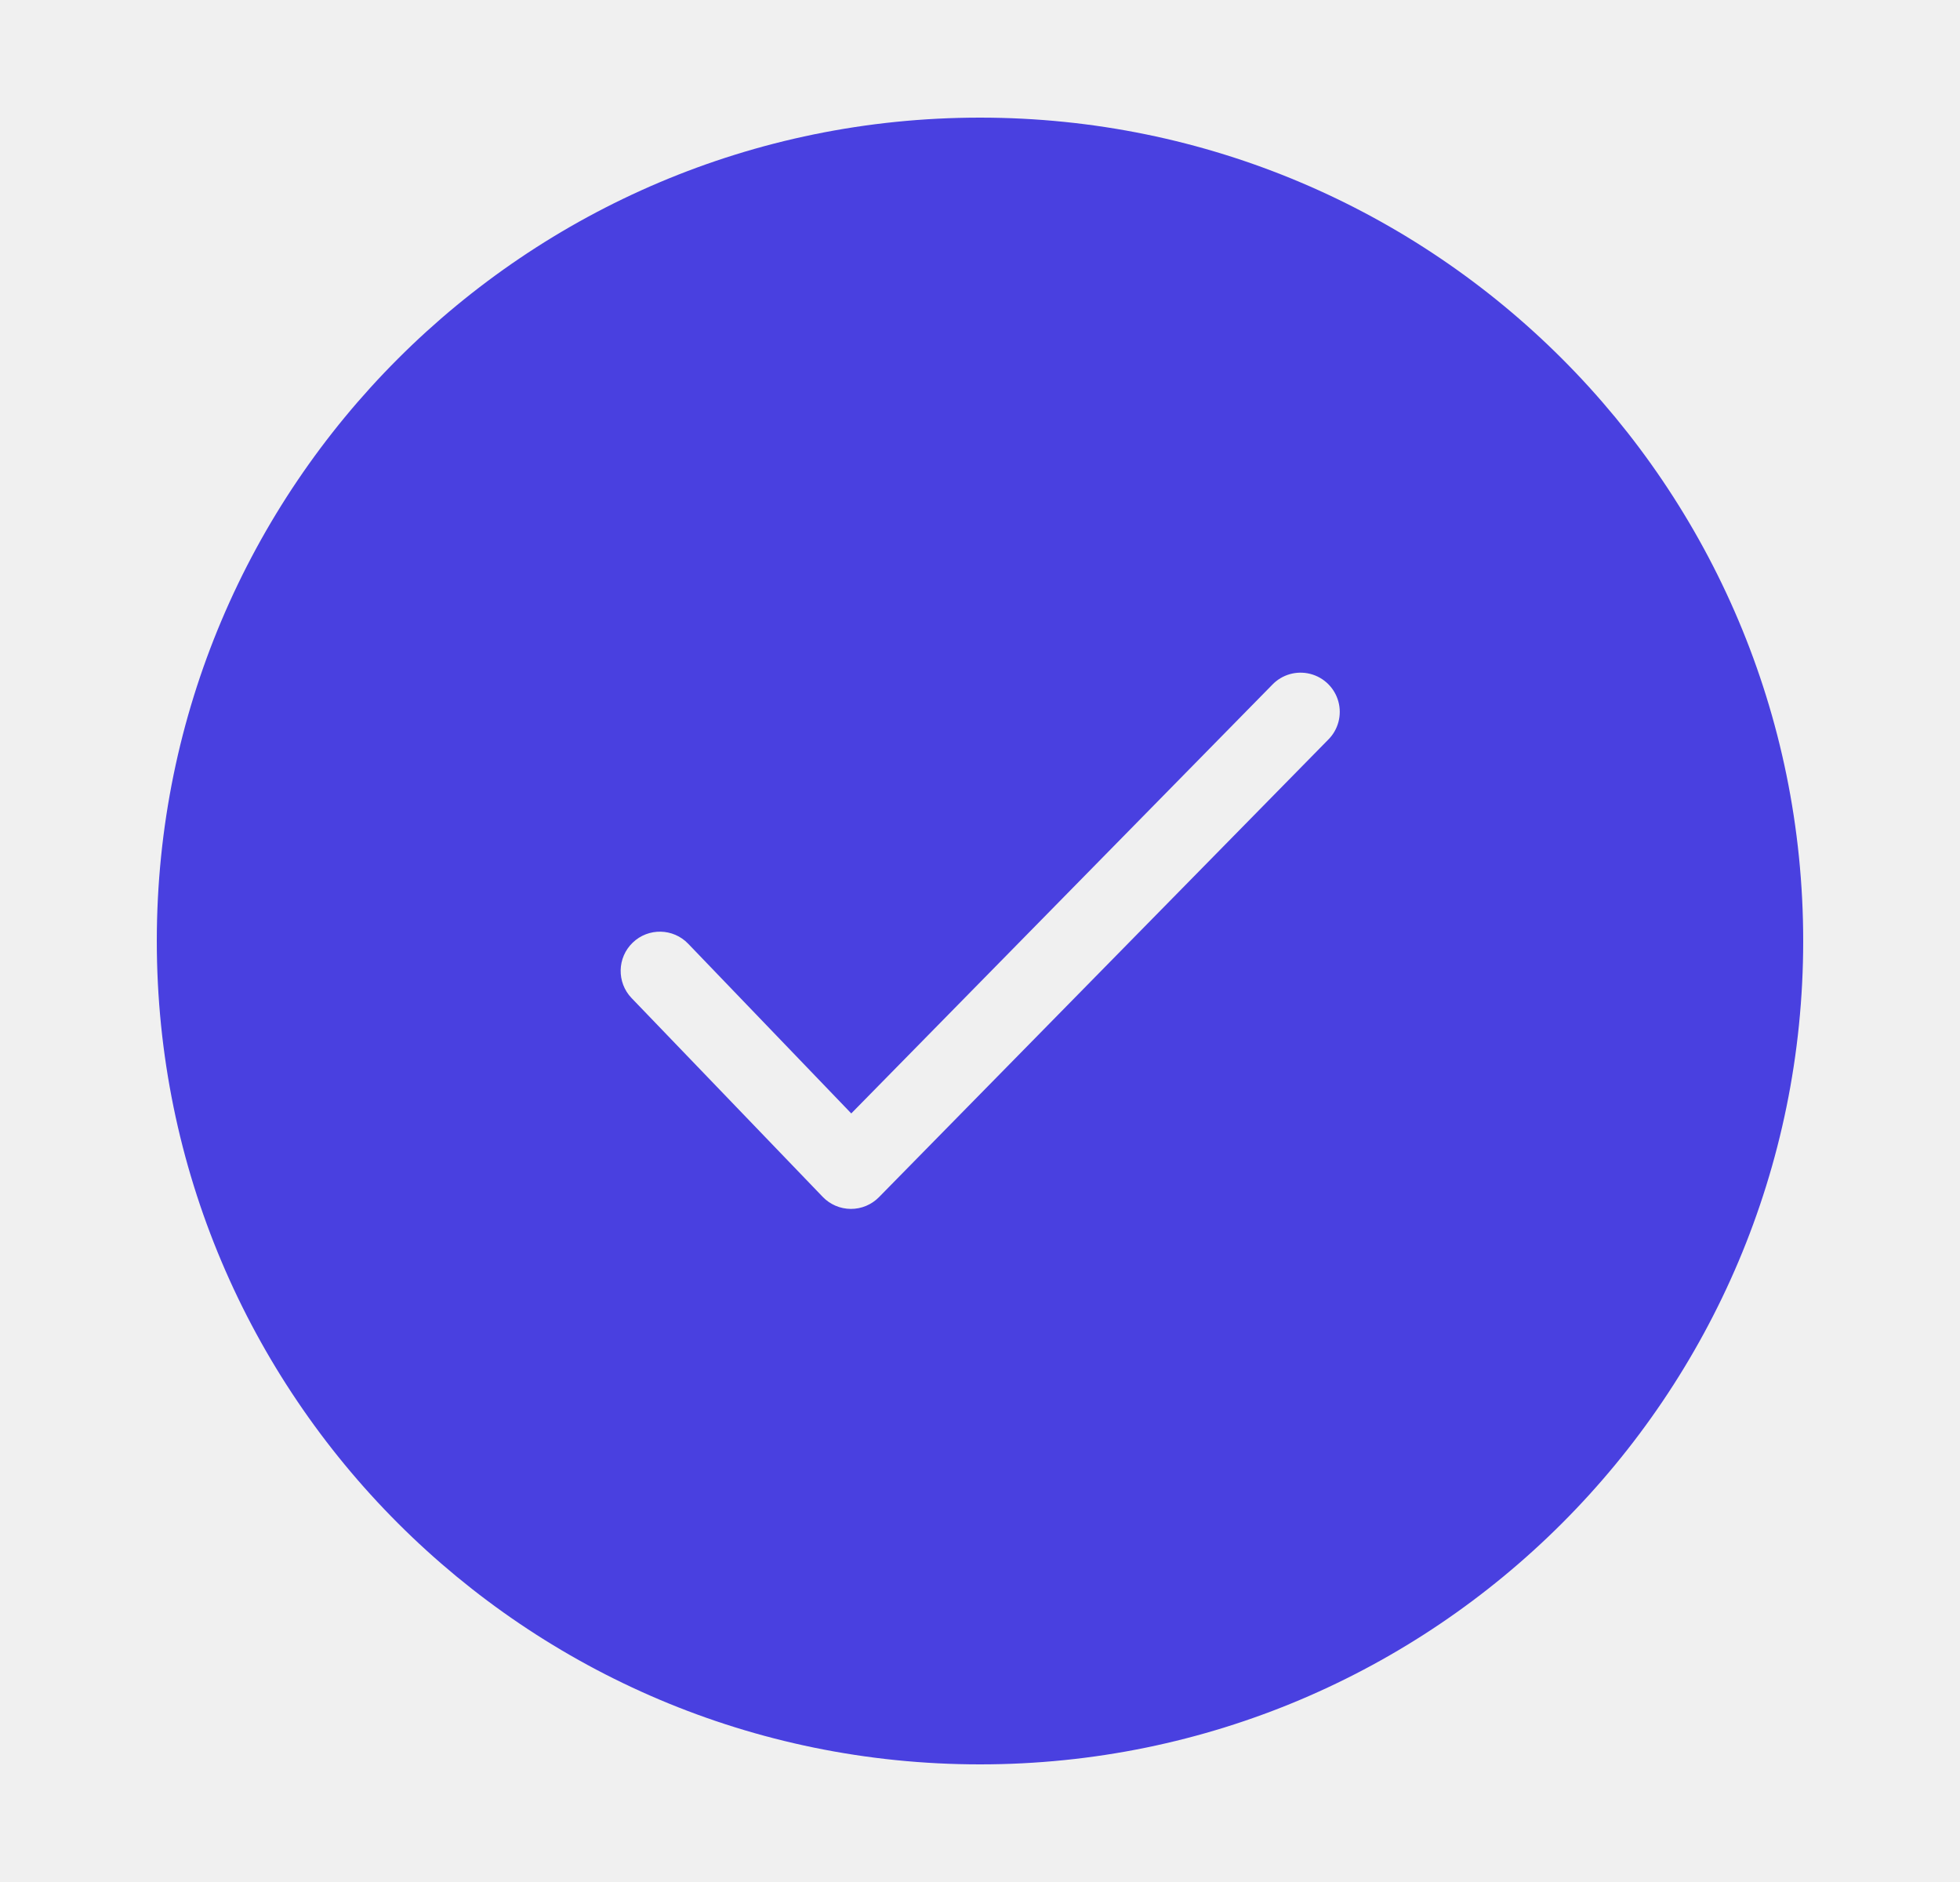
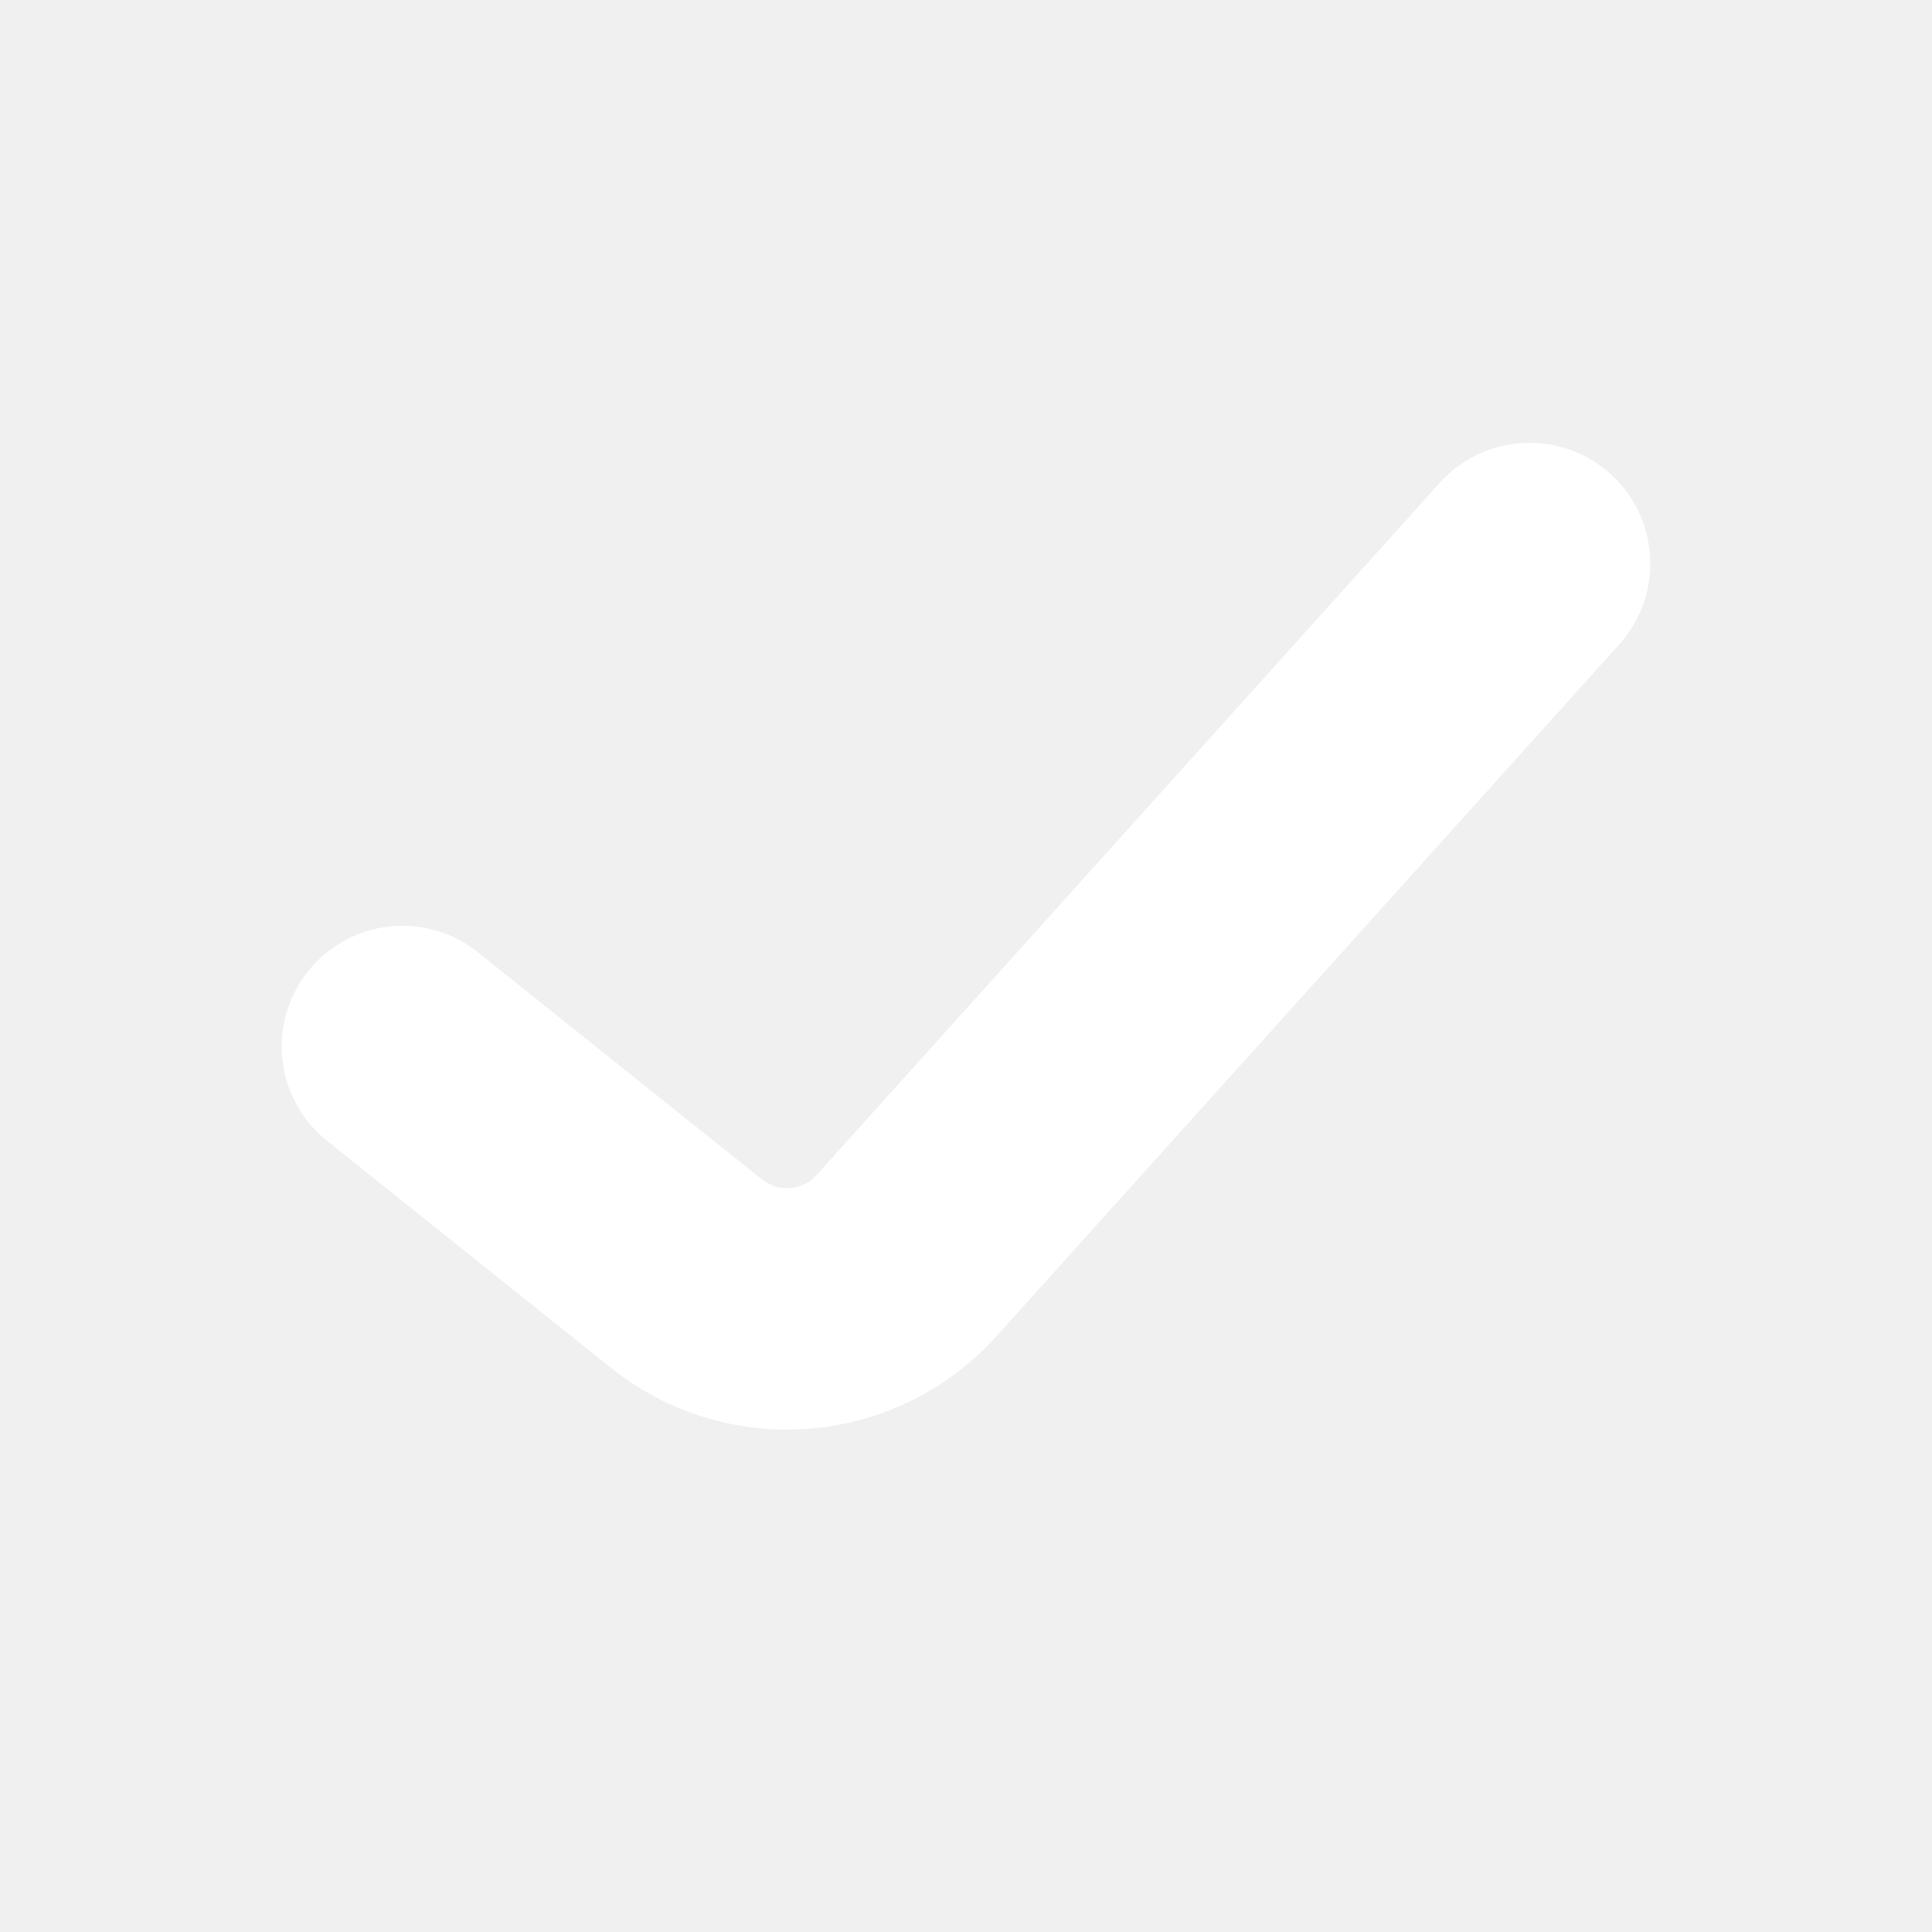
- <svg xmlns="http://www.w3.org/2000/svg" width="25" height="24" fill="none">
-   <path fill="#4940E0" fill-rule="evenodd" d="M12.5 22.5C18.299 22.5 23 17.799 23 12S18.299 1.5 12.5 1.5 2 6.201 2 12s4.701 10.5 10.5 10.5Zm4.44-13.066a.5.5 0 1 0-.713-.701l-5.369 5.466-2.08-2.164a.5.5 0 1 0-.722.693l2.438 2.535a.5.5 0 0 0 .717.004l5.729-5.833Z" clip-rule="evenodd" />
+ <svg xmlns="http://www.w3.org/2000/svg" width="16" height="16" viewBox="0 0 16 16" fill="none">
+   <path d="M3.333 8.667L5.684 10.547C6.236 10.989 7.036 10.923 7.508 10.398L12.667 4.667" stroke="white" stroke-width="2" stroke-linecap="round" stroke-linejoin="round" />
</svg>
